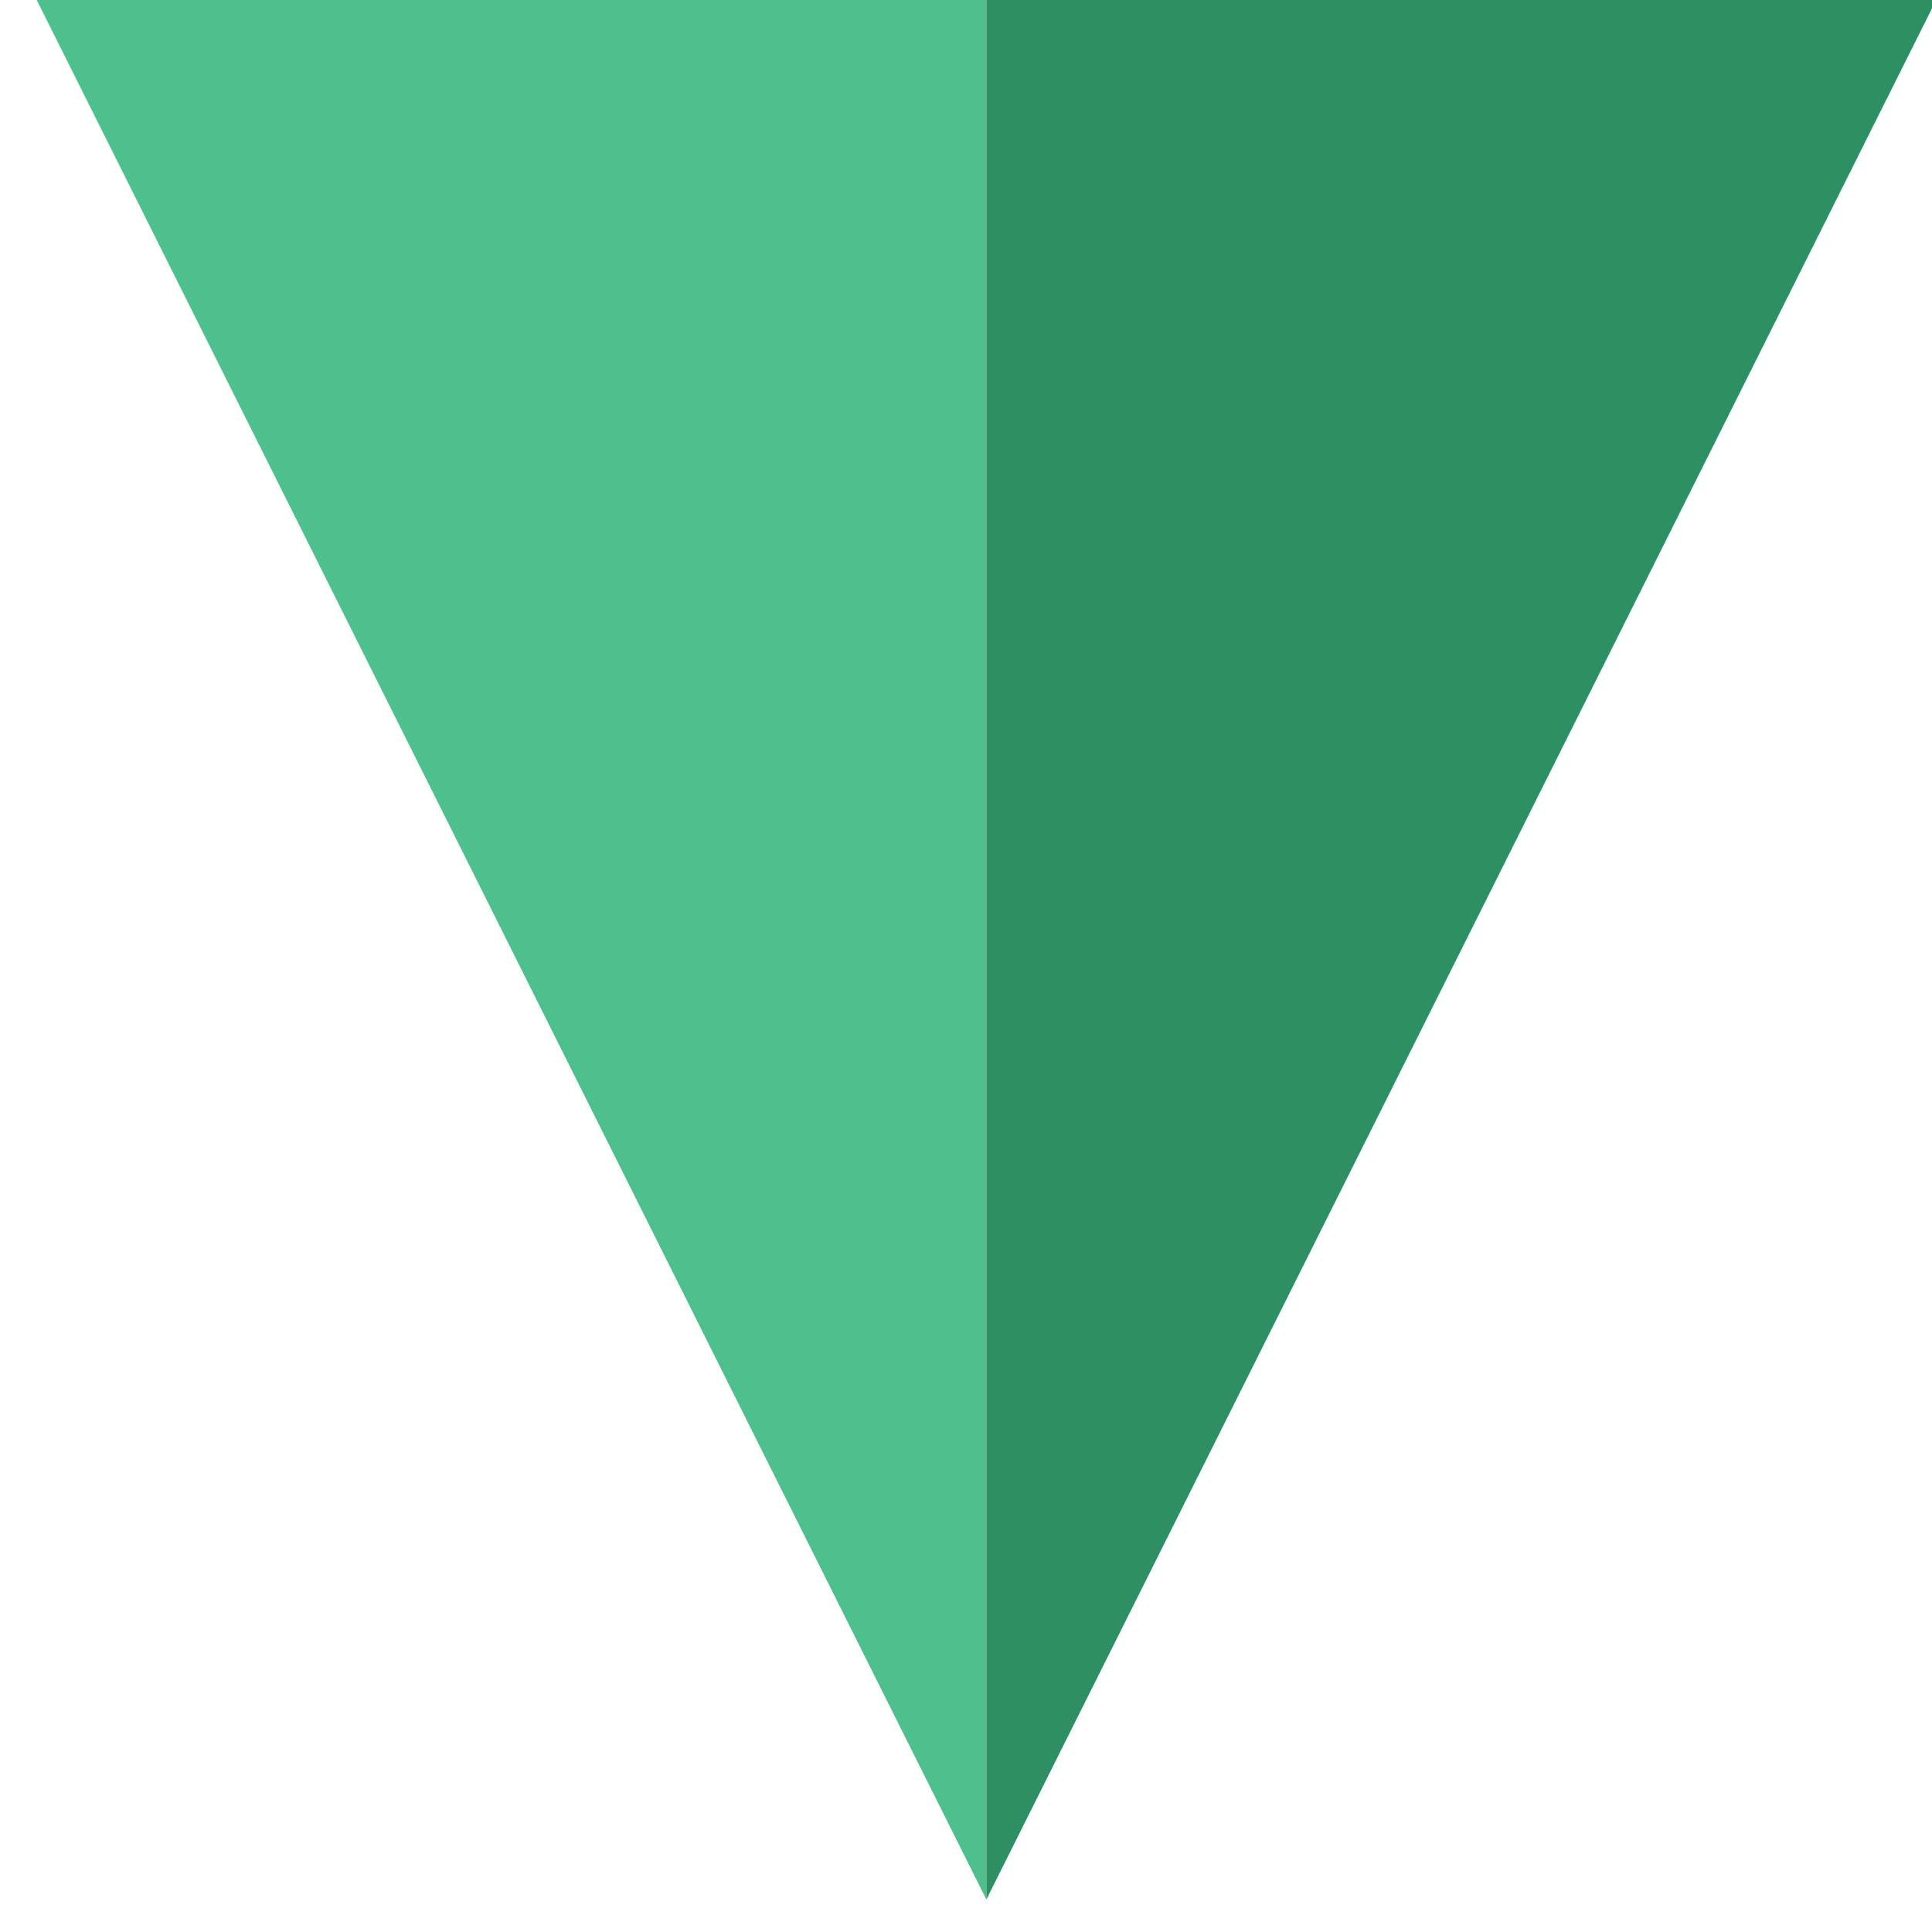
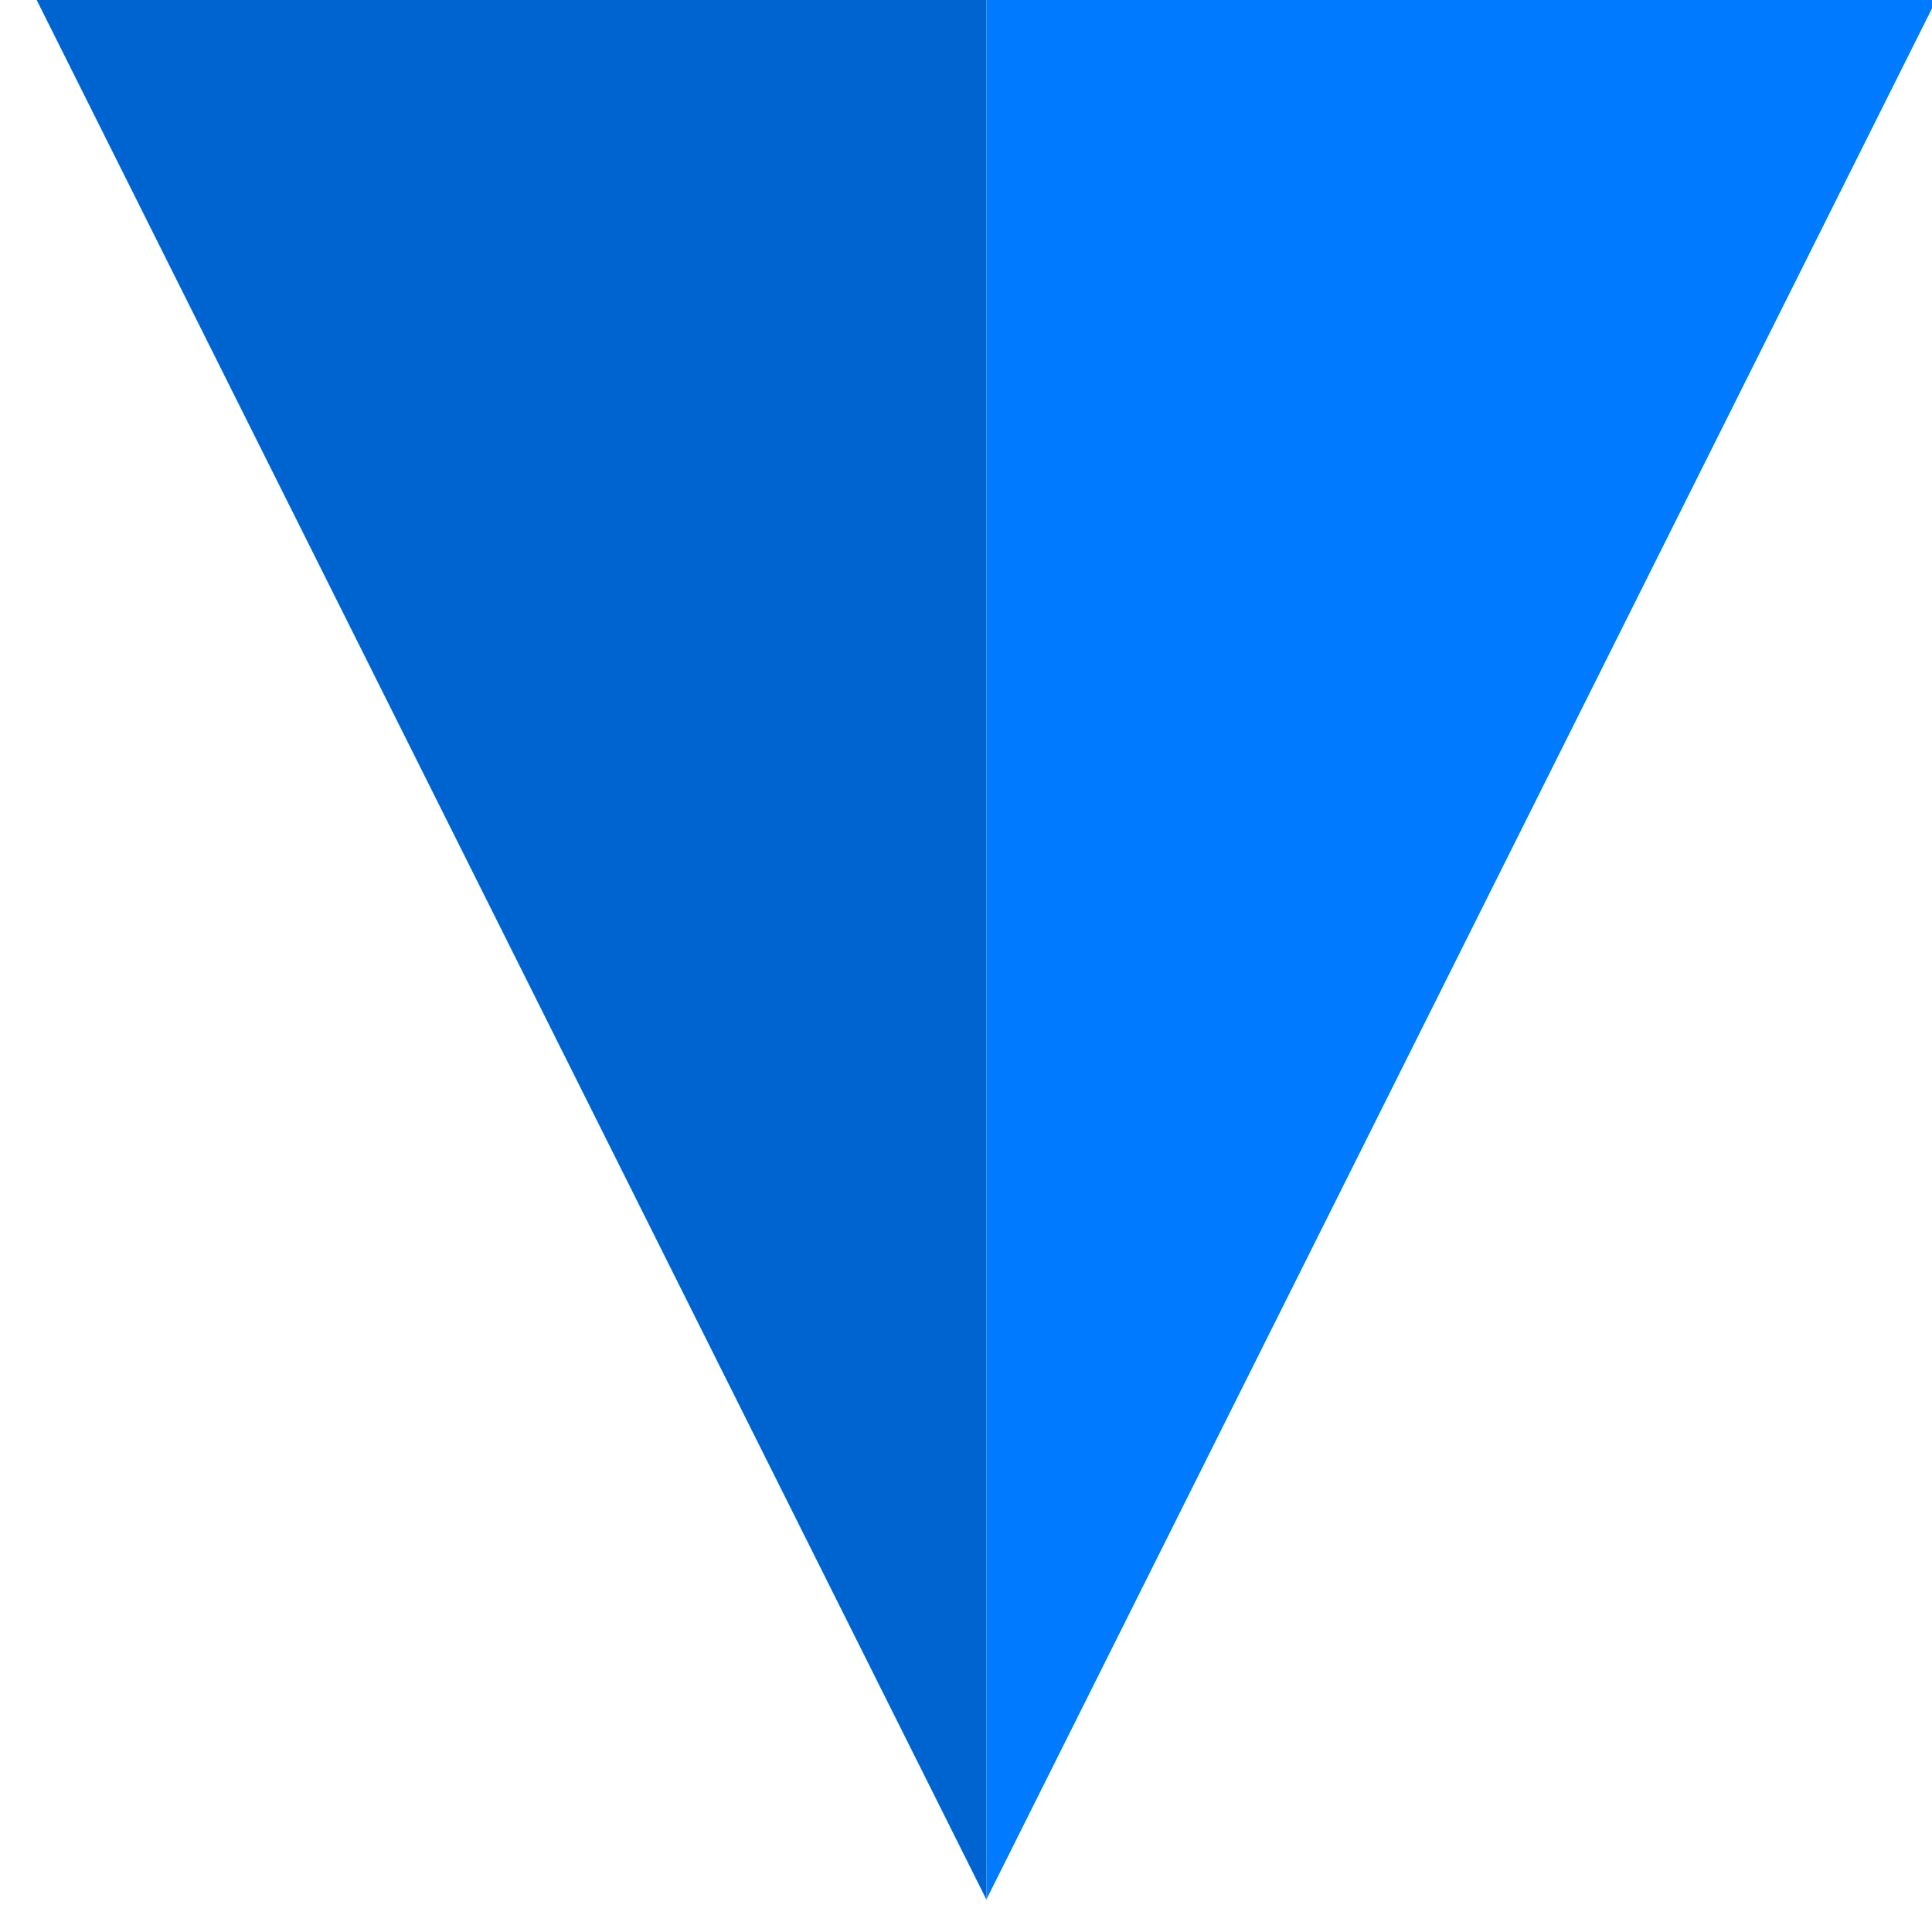
<svg xmlns="http://www.w3.org/2000/svg" width="16px" height="16px" viewBox="0 0 16 16" version="1.1">
-   <g id="1022商旅峰会" stroke="none" stroke-width="1" fill="none" fill-rule="evenodd">
-     <g id="编组" transform="translate(0.303675, 0)" fill-rule="nonzero">
-       <g id="路径">
-         <g id="编组">
-           <polygon id="路径" fill="#4FC08D" points="0 0 7.865 15.731 7.865 0" />
-           <polygon id="路径" fill="#2D9063" points="7.865 0 7.865 15.731 15.731 0" />
+   <g id="1022" stroke="none" stroke-width="1" fill="none" fill-rule="evenodd">
+     <g id="xyz" transform="translate(0.303675, 0)" fill-rule="nonzero">
+       <g id="path">
+         <g id="xyz">
+           <polygon id="path" fill="#0064d0" points="0 0 7.865 15.731 7.865 0" />
+           <polygon id="path" fill="#007aff" points="7.865 0 7.865 15.731 15.731 0" />
        </g>
      </g>
    </g>
  </g>
</svg>
